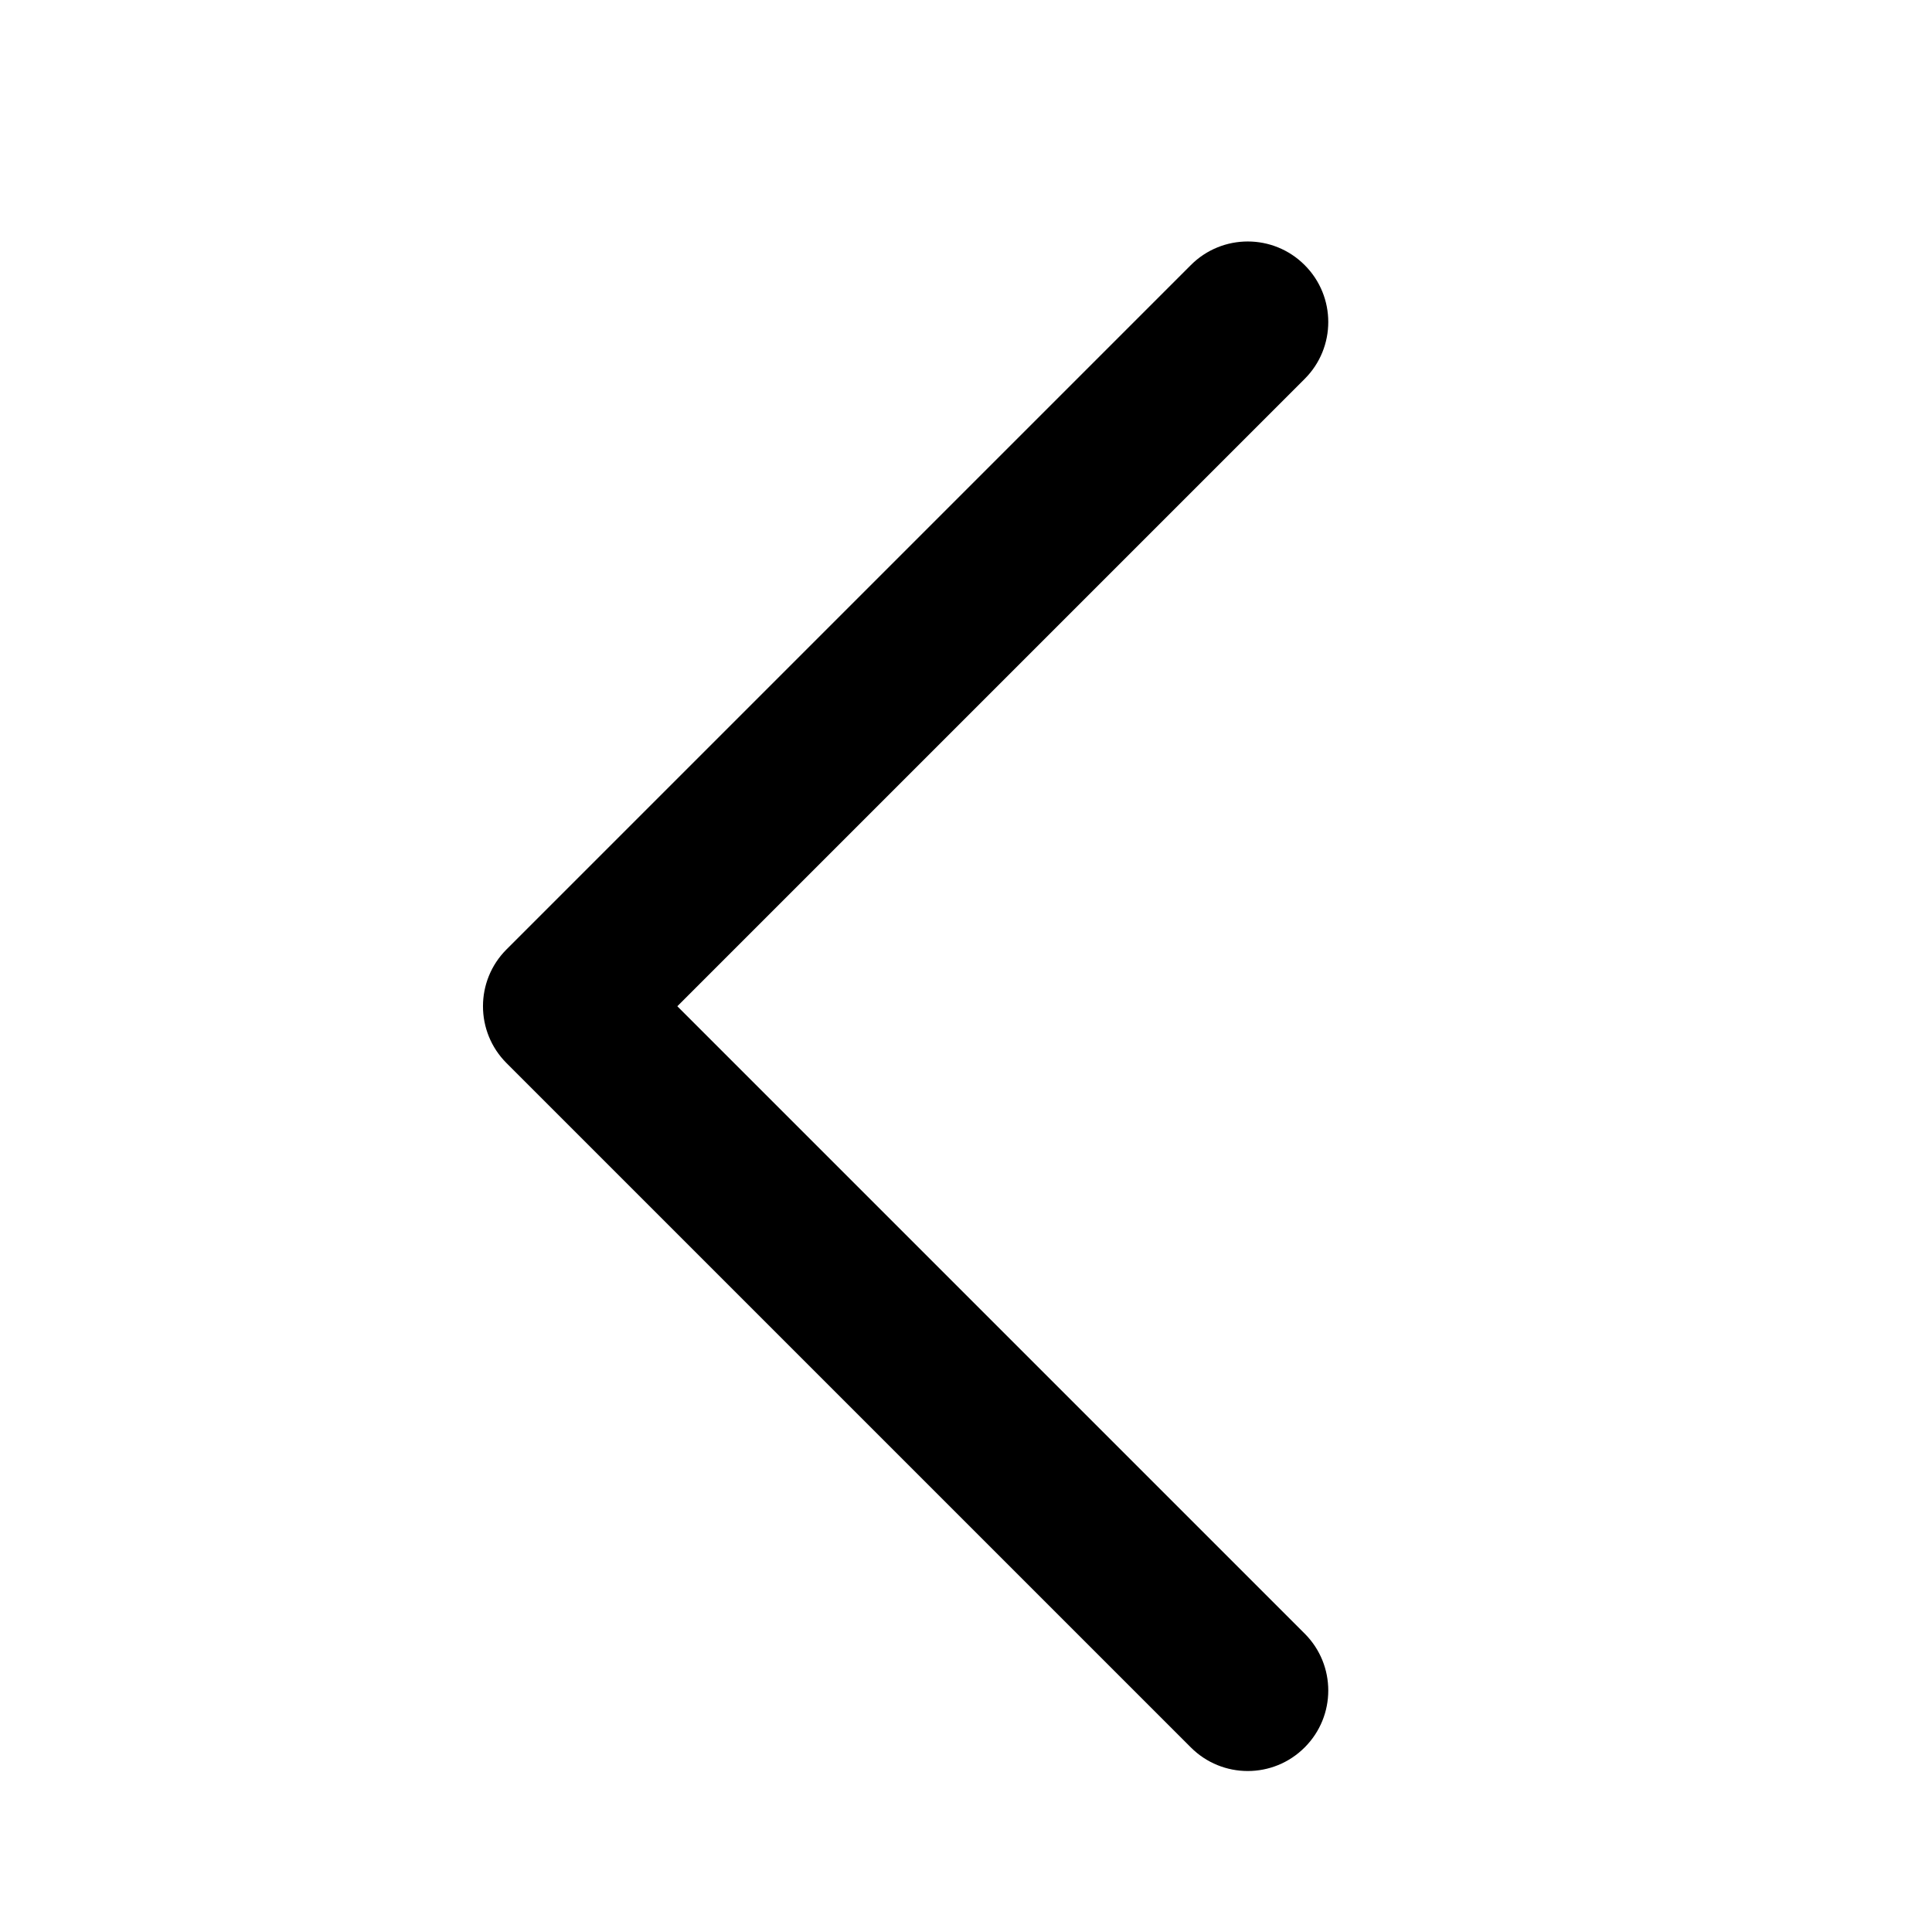
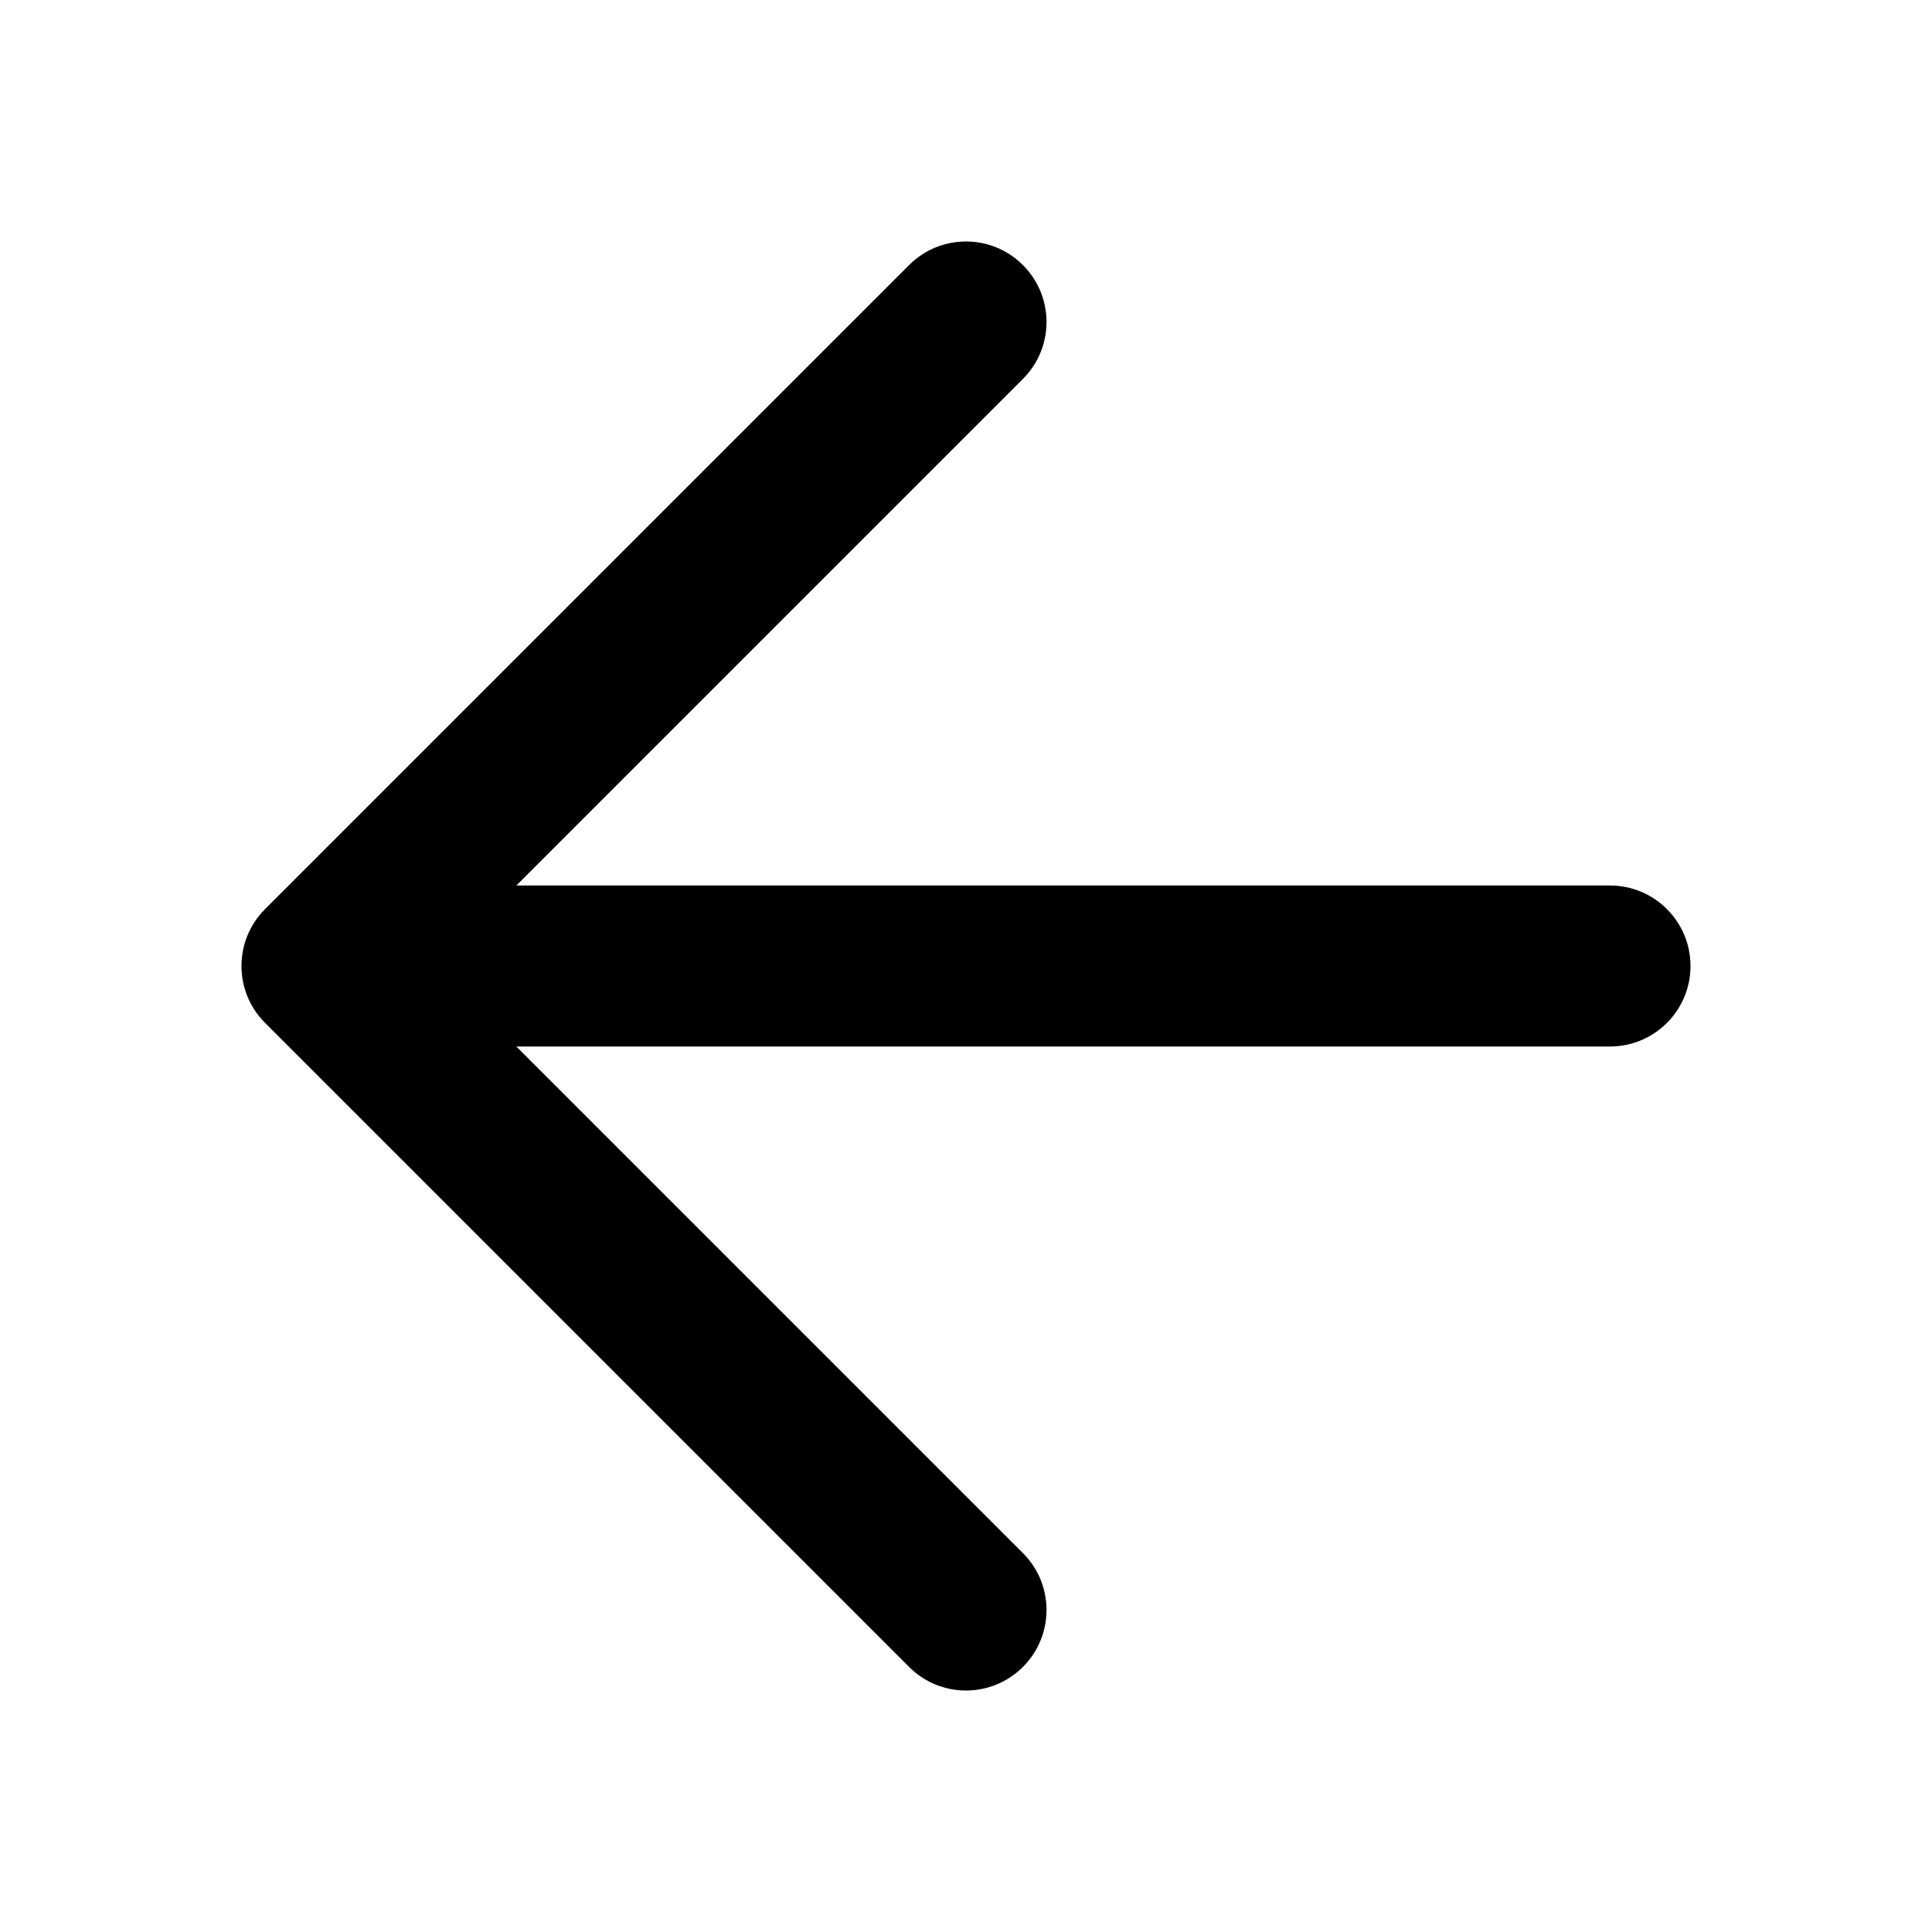
<svg xmlns="http://www.w3.org/2000/svg" width="24" height="24" viewBox="0 0 24 24" fill="none" data-karrot-ui-icon="true">
-   <path fill-rule="evenodd" clip-rule="evenodd" d="M16.207 3.293C16.598 3.683 16.598 4.317 16.207 4.707L8.414 12.5L16.207 20.293C16.598 20.683 16.598 21.317 16.207 21.707C15.817 22.098 15.183 22.098 14.793 21.707L6.293 13.207C5.902 12.817 5.902 12.183 6.293 11.793L14.793 3.293C15.183 2.902 15.817 2.902 16.207 3.293Z" fill="currentColor" />
+   <path fill-rule="evenodd" clip-rule="evenodd" d="M12.707 3.293C13.098 3.683 13.098 4.317 12.707 4.707L6.414 11L20 11C20.552 11 21 11.448 21 12C21 12.552 20.552 13 20 13L6.414 13L12.707 19.293C13.098 19.683 13.098 20.317 12.707 20.707C12.317 21.098 11.683 21.098 11.293 20.707L3.293 12.707C2.902 12.317 2.902 11.683 3.293 11.293L11.293 3.293C11.683 2.902 12.317 2.902 12.707 3.293Z" fill="currentColor" />
</svg>
